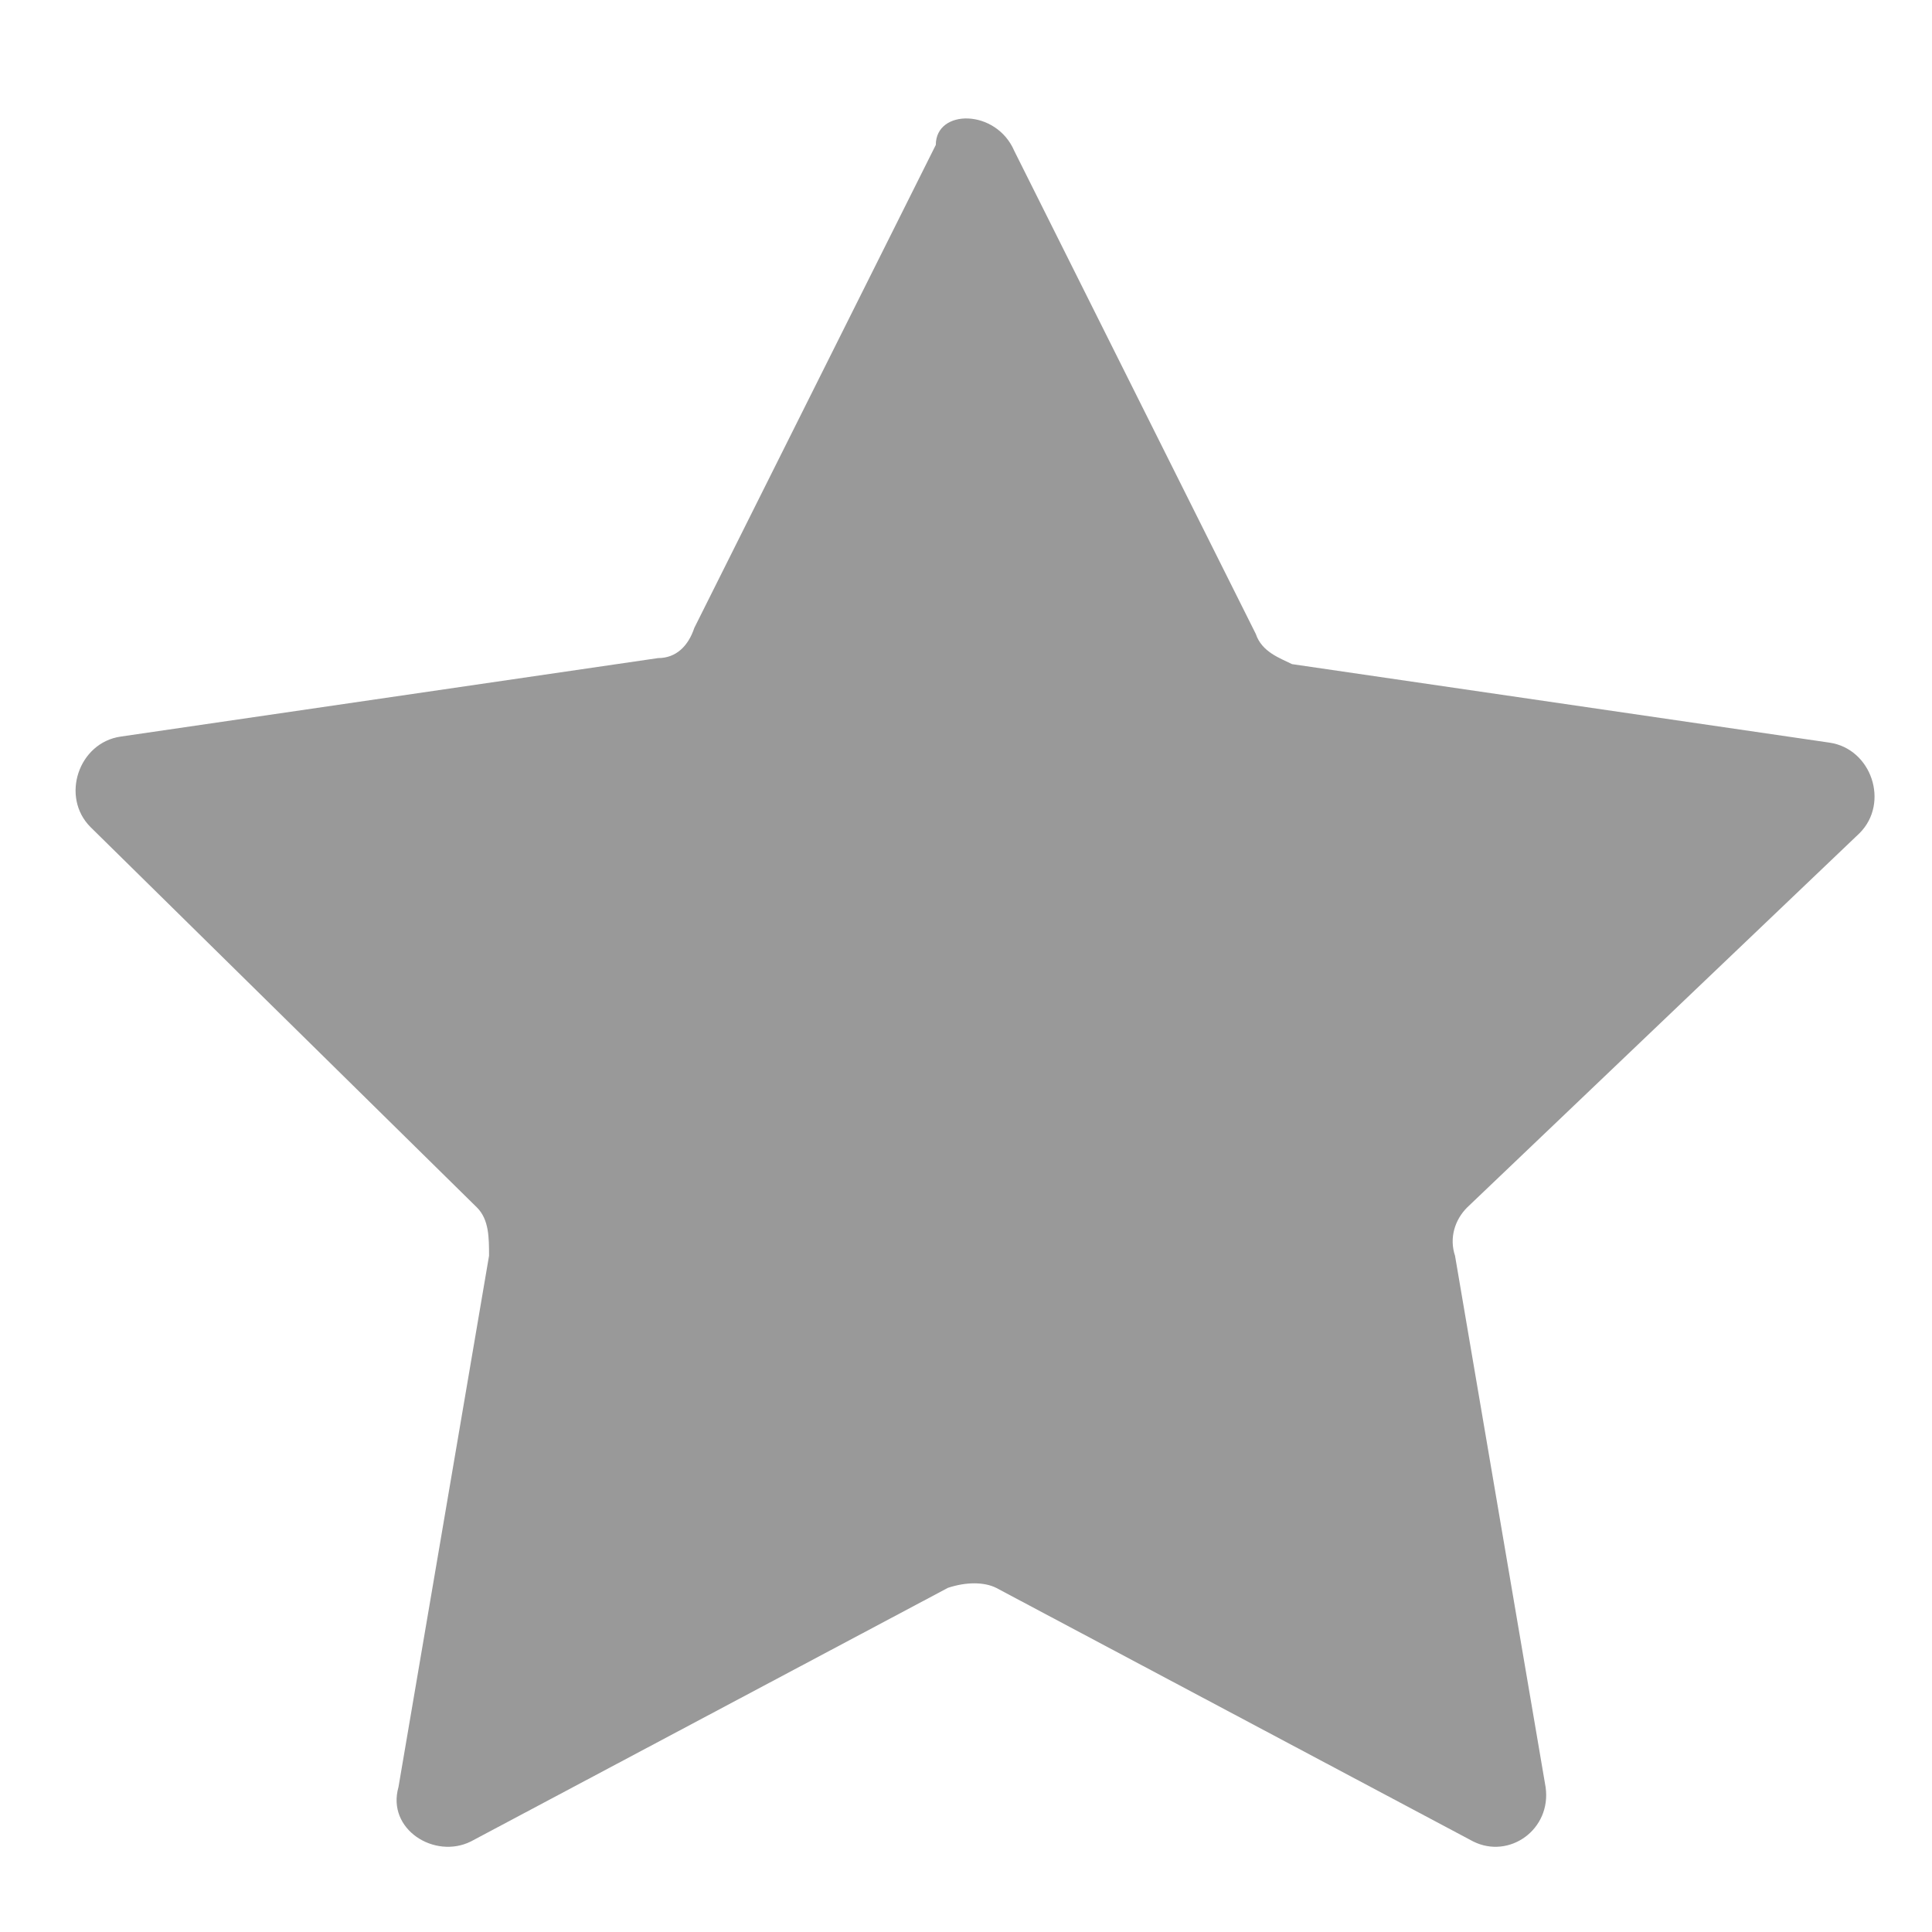
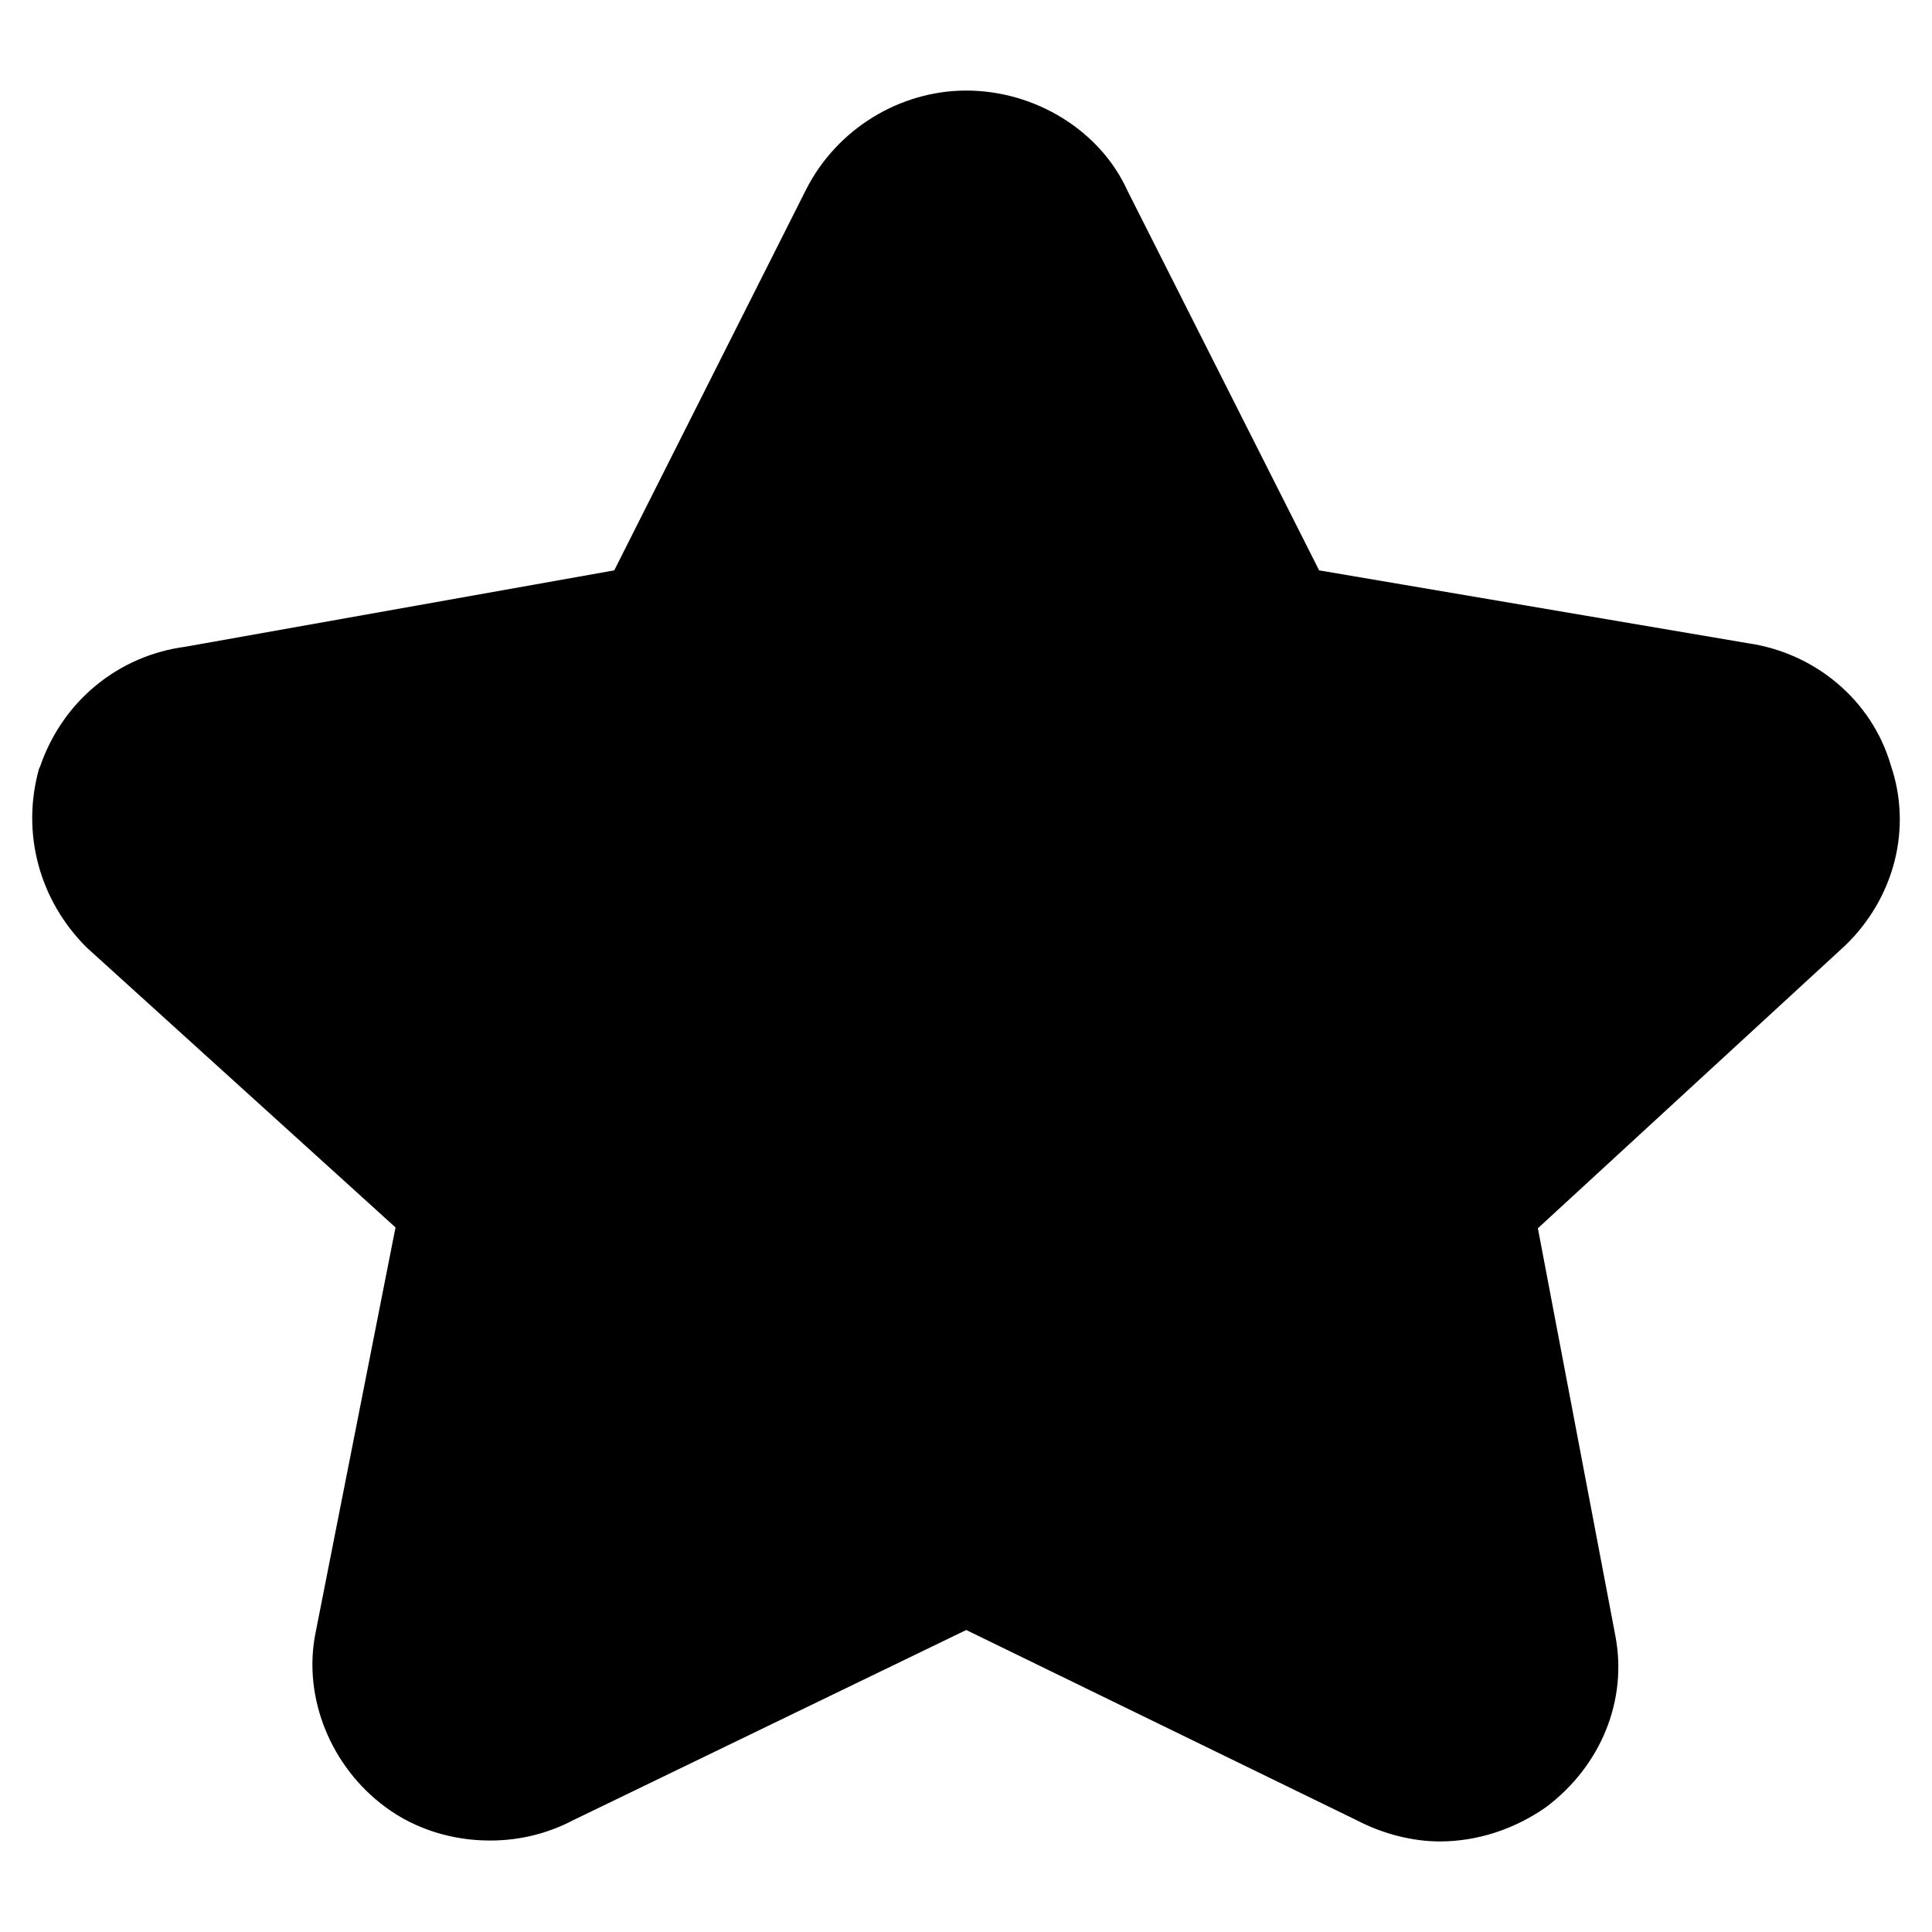
- <svg xmlns="http://www.w3.org/2000/svg" t="1761876744626" class="icon" viewBox="0 0 1024 1024" version="1.1" p-id="19354" width="200" height="200">
-   <path d="M537.6 80l128 256c3.2 9.6 12.8 12.8 19.2 16l284.8 41.6c22.4 3.2 32 32 16 48L777.6 640c-6.4 6.4-9.6 16-6.4 25.6l48 281.6c3.2 22.4-19.2 38.4-38.4 28.8l-252.8-134.4c-6.4-3.2-16-3.2-25.6 0l-252.8 134.4c-19.2 9.6-44.8-6.4-38.4-28.8l48-281.6c0-9.6 0-19.2-6.4-25.6l-204.8-201.6c-16-16-6.4-44.8 16-48l284.8-41.6c9.6 0 16-6.4 19.2-16l128-256c0-19.2 32-19.2 41.6 3.2z" fill="#999999" p-id="19355" />
+ <svg xmlns="http://www.w3.org/2000/svg" width="32" height="32" viewBox="0 0 32 32" fill="none">
+   <path d="M23.847 30.5C23.415 30.5 22.922 30.384 22.475 30.151L16.004 26.998L9.488 30.151C9.071 30.369 8.609 30.485 8.117 30.485C7.49 30.485 6.879 30.297 6.387 29.933C5.478 29.265 5.015 28.117 5.224 27.057L6.551 20.33L1.437 15.695C0.647 14.91 0.349 13.792 0.647 12.731L0.662 12.702C1.034 11.612 1.959 10.857 3.077 10.711L10.174 9.447L13.35 3.142C13.857 2.139 14.901 1.5 16.004 1.5C17.152 1.5 18.226 2.168 18.673 3.156L21.849 9.447L28.946 10.653C30.064 10.813 31.004 11.598 31.317 12.673C31.675 13.719 31.377 14.867 30.572 15.651L30.556 15.666L25.472 20.344L26.754 27.086C26.963 28.161 26.516 29.25 25.606 29.933C25.084 30.297 24.473 30.5 23.847 30.5Z" fill="currentColor" />
</svg>
